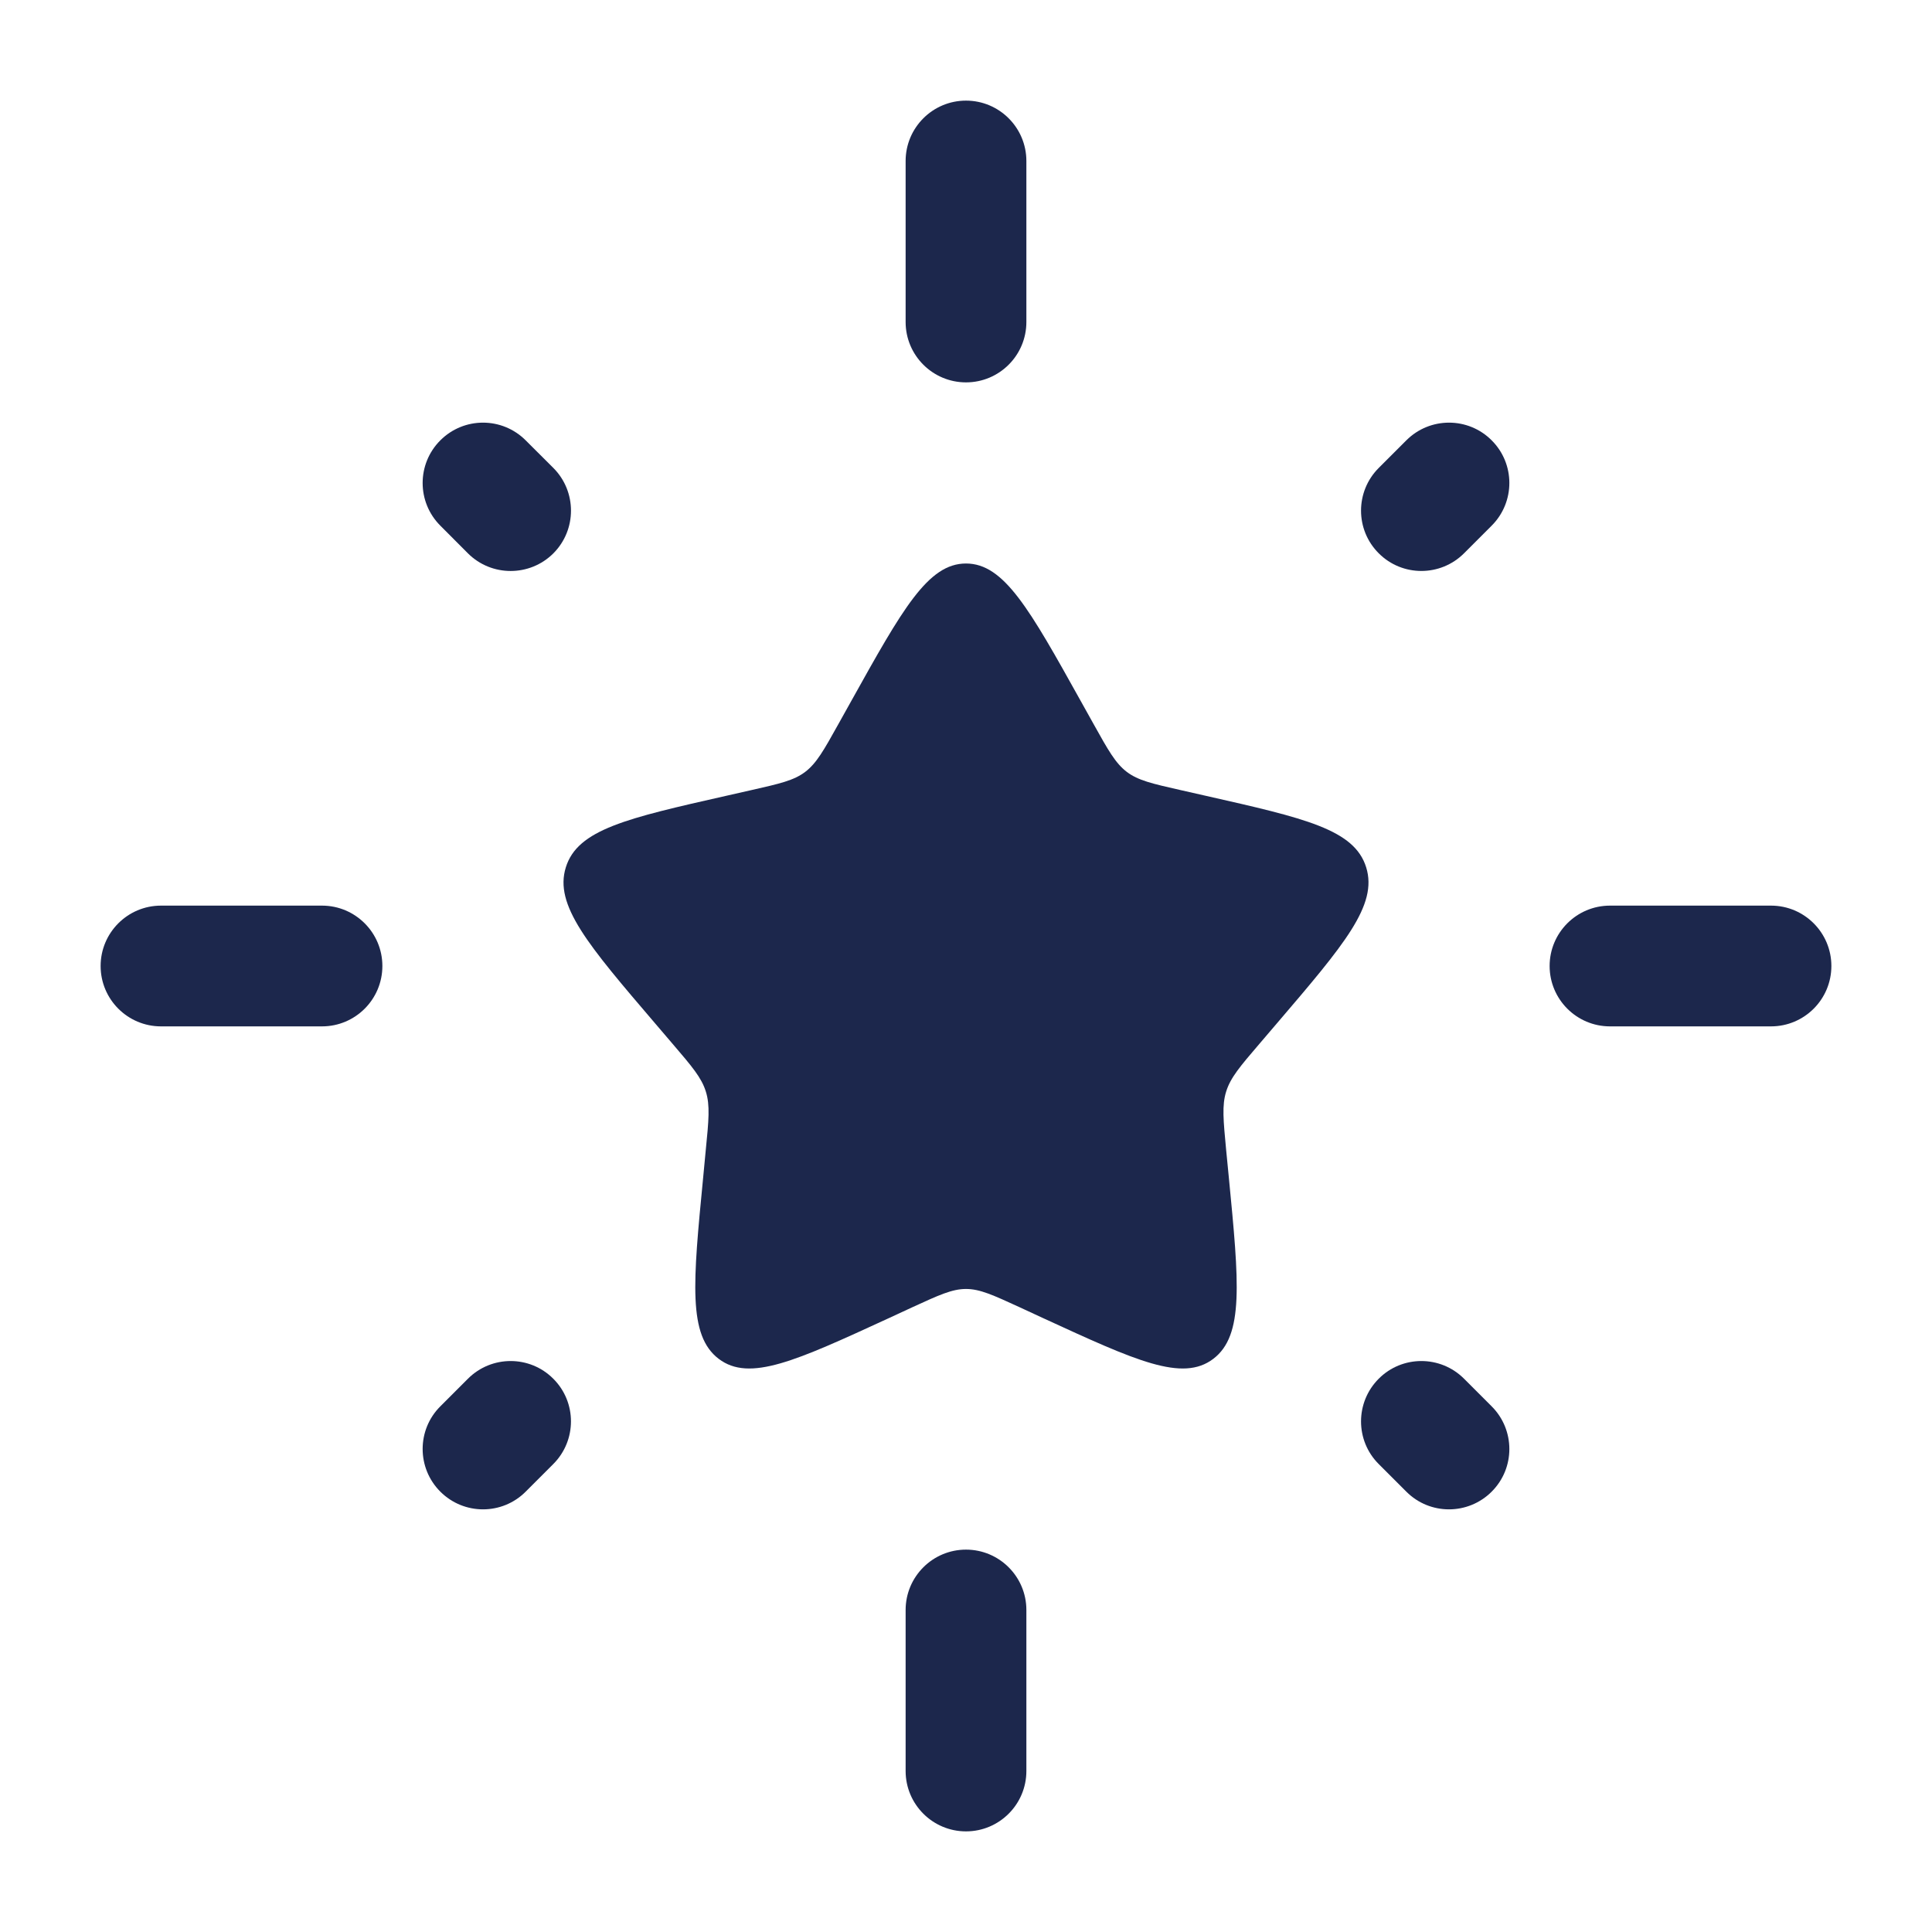
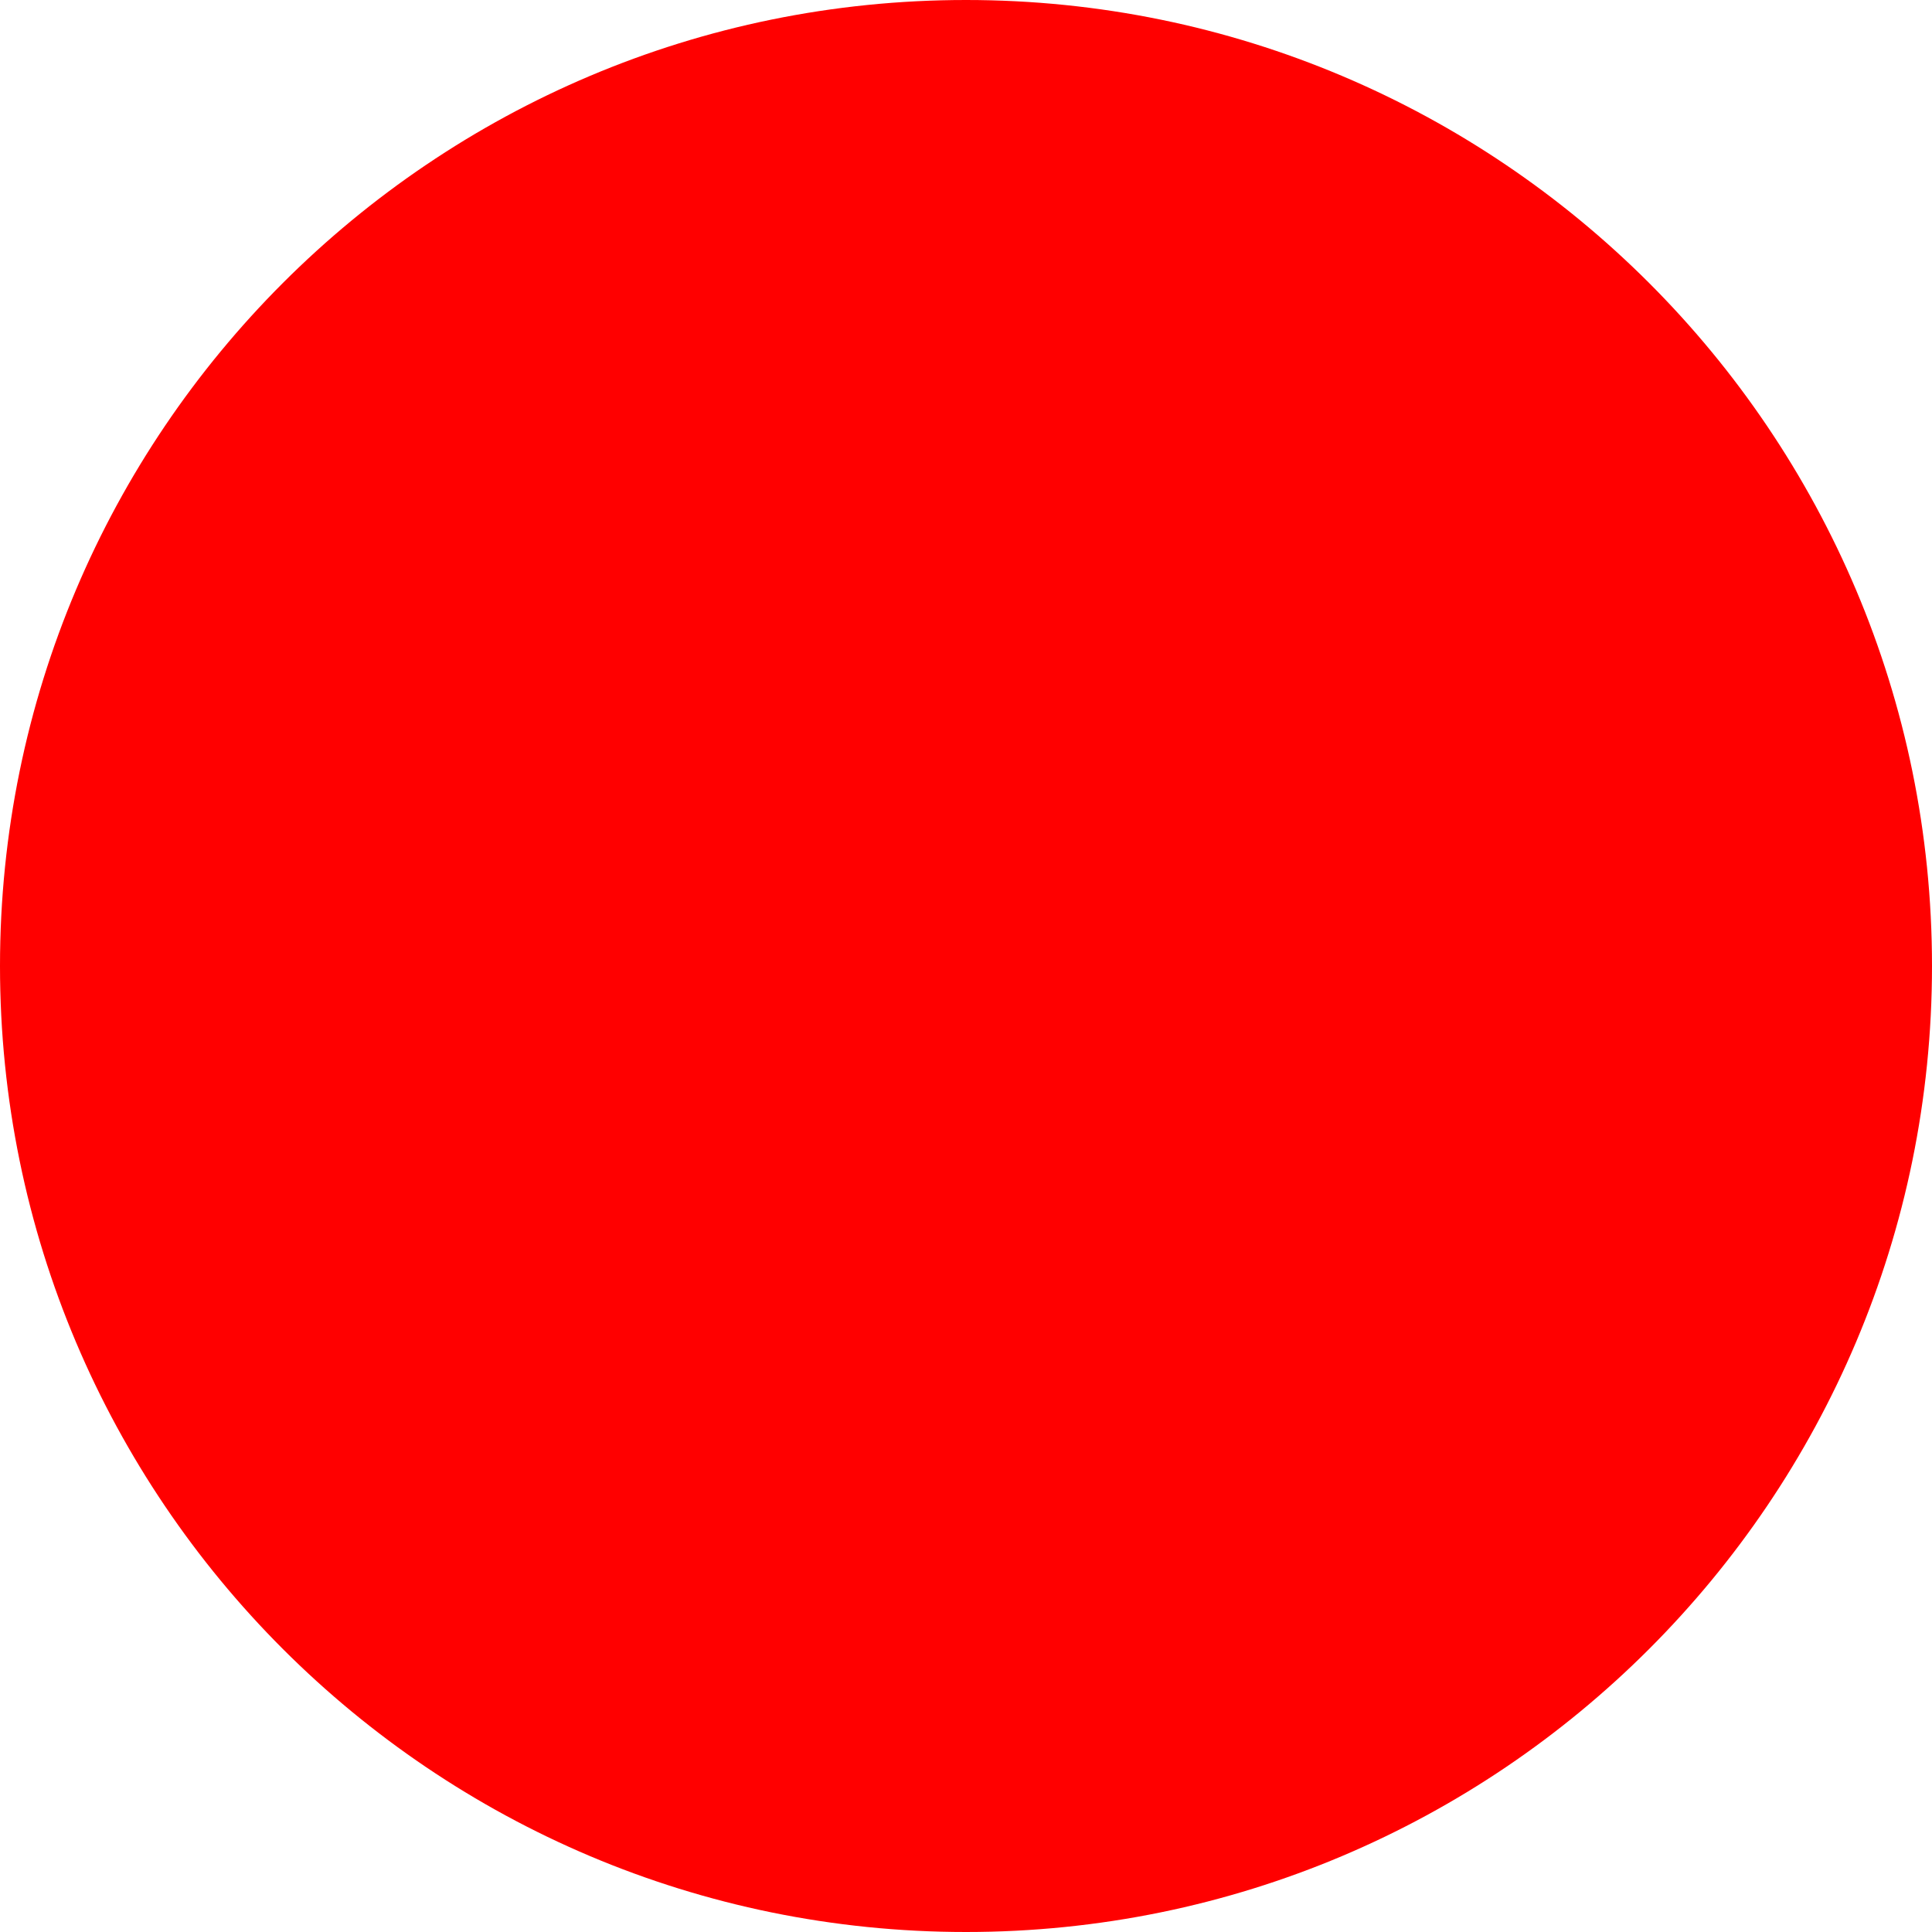
- <svg xmlns="http://www.w3.org/2000/svg" viewBox="0 0 24 24" fill="none">
-   <g id="SVGRepo_bgCarrier" stroke-width="0" />
-   <g id="SVGRepo_tracerCarrier" stroke-linecap="round" stroke-linejoin="round" />
-   <g id="SVGRepo_iconCarrier">
-     <path d="M10.577 8.704C11.21 7.568 11.527 7 12 7C12.473 7 12.79 7.568 13.423 8.704L13.587 8.998C13.767 9.321 13.857 9.482 13.998 9.589C14.138 9.695 14.313 9.735 14.662 9.814L14.98 9.886C16.21 10.164 16.825 10.303 16.971 10.774C17.118 11.244 16.698 11.735 15.86 12.715L15.643 12.969C15.405 13.247 15.286 13.386 15.232 13.559C15.178 13.731 15.197 13.917 15.232 14.289L15.265 14.627C15.392 15.935 15.455 16.589 15.072 16.88C14.689 17.171 14.114 16.906 12.962 16.376L12.664 16.238C12.337 16.088 12.173 16.012 12 16.012C11.827 16.012 11.663 16.088 11.336 16.238L11.038 16.376C9.886 16.906 9.311 17.171 8.928 16.88C8.545 16.589 8.608 15.935 8.735 14.627L8.767 14.289C8.804 13.917 8.822 13.731 8.768 13.559C8.714 13.386 8.595 13.247 8.357 12.969L8.14 12.715C7.302 11.735 6.882 11.244 7.029 10.774C7.175 10.303 7.79 10.164 9.02 9.886L9.338 9.814C9.687 9.735 9.862 9.695 10.002 9.589C10.143 9.482 10.233 9.321 10.413 8.998L10.577 8.704Z" fill="#1C274C" />
-     <path fill-rule="evenodd" clip-rule="evenodd" d="M12 1.25C12.414 1.25 12.75 1.586 12.75 2V4C12.75 4.414 12.414 4.75 12 4.75C11.586 4.75 11.25 4.414 11.25 4V2C11.25 1.586 11.586 1.25 12 1.25ZM18.53 5.47C18.823 5.762 18.823 6.237 18.53 6.53L18.187 6.873C17.894 7.166 17.419 7.166 17.127 6.873C16.834 6.581 16.834 6.106 17.127 5.813L17.47 5.47C17.763 5.177 18.238 5.177 18.53 5.47ZM5.47 5.47C5.763 5.177 6.237 5.177 6.53 5.47L6.874 5.813C7.166 6.106 7.166 6.581 6.874 6.874C6.581 7.166 6.106 7.166 5.813 6.874L5.47 6.53C5.177 6.237 5.177 5.763 5.47 5.47ZM1.25 12C1.25 11.586 1.586 11.25 2 11.25H4C4.414 11.25 4.75 11.586 4.75 12C4.75 12.414 4.414 12.75 4 12.75H2C1.586 12.75 1.25 12.414 1.25 12ZM19.25 12C19.25 11.586 19.586 11.25 20 11.25H22C22.414 11.25 22.75 11.586 22.75 12C22.75 12.414 22.414 12.75 22 12.75H20C19.586 12.75 19.25 12.414 19.25 12ZM6.873 17.127C7.166 17.419 7.166 17.894 6.873 18.187L6.53 18.53C6.238 18.823 5.763 18.823 5.47 18.53C5.177 18.237 5.177 17.762 5.47 17.47L5.813 17.127C6.106 16.834 6.581 16.834 6.873 17.127ZM17.127 17.127C17.419 16.834 17.894 16.834 18.187 17.127L18.53 17.47C18.823 17.763 18.823 18.238 18.53 18.53C18.237 18.823 17.762 18.823 17.47 18.53L17.127 18.187C16.834 17.895 16.834 17.42 17.127 17.127ZM12 19.25C12.414 19.25 12.75 19.586 12.75 20V22C12.75 22.414 12.414 22.75 12 22.75C11.586 22.75 11.25 22.414 11.25 22V20C11.25 19.586 11.586 19.25 12 19.25Z" fill="#1C274C" />
-   </g>
+ <svg xmlns="http://www.w3.org/2000/svg" width="100%" height="100">
+   <circle cx="50" cy="50" r="50" style="fill:red;">
+     <animate attributeName="cx" begin="0s" dur="1s" from="50" to="90%" fill="freeze" />
+   </circle>
</svg>
